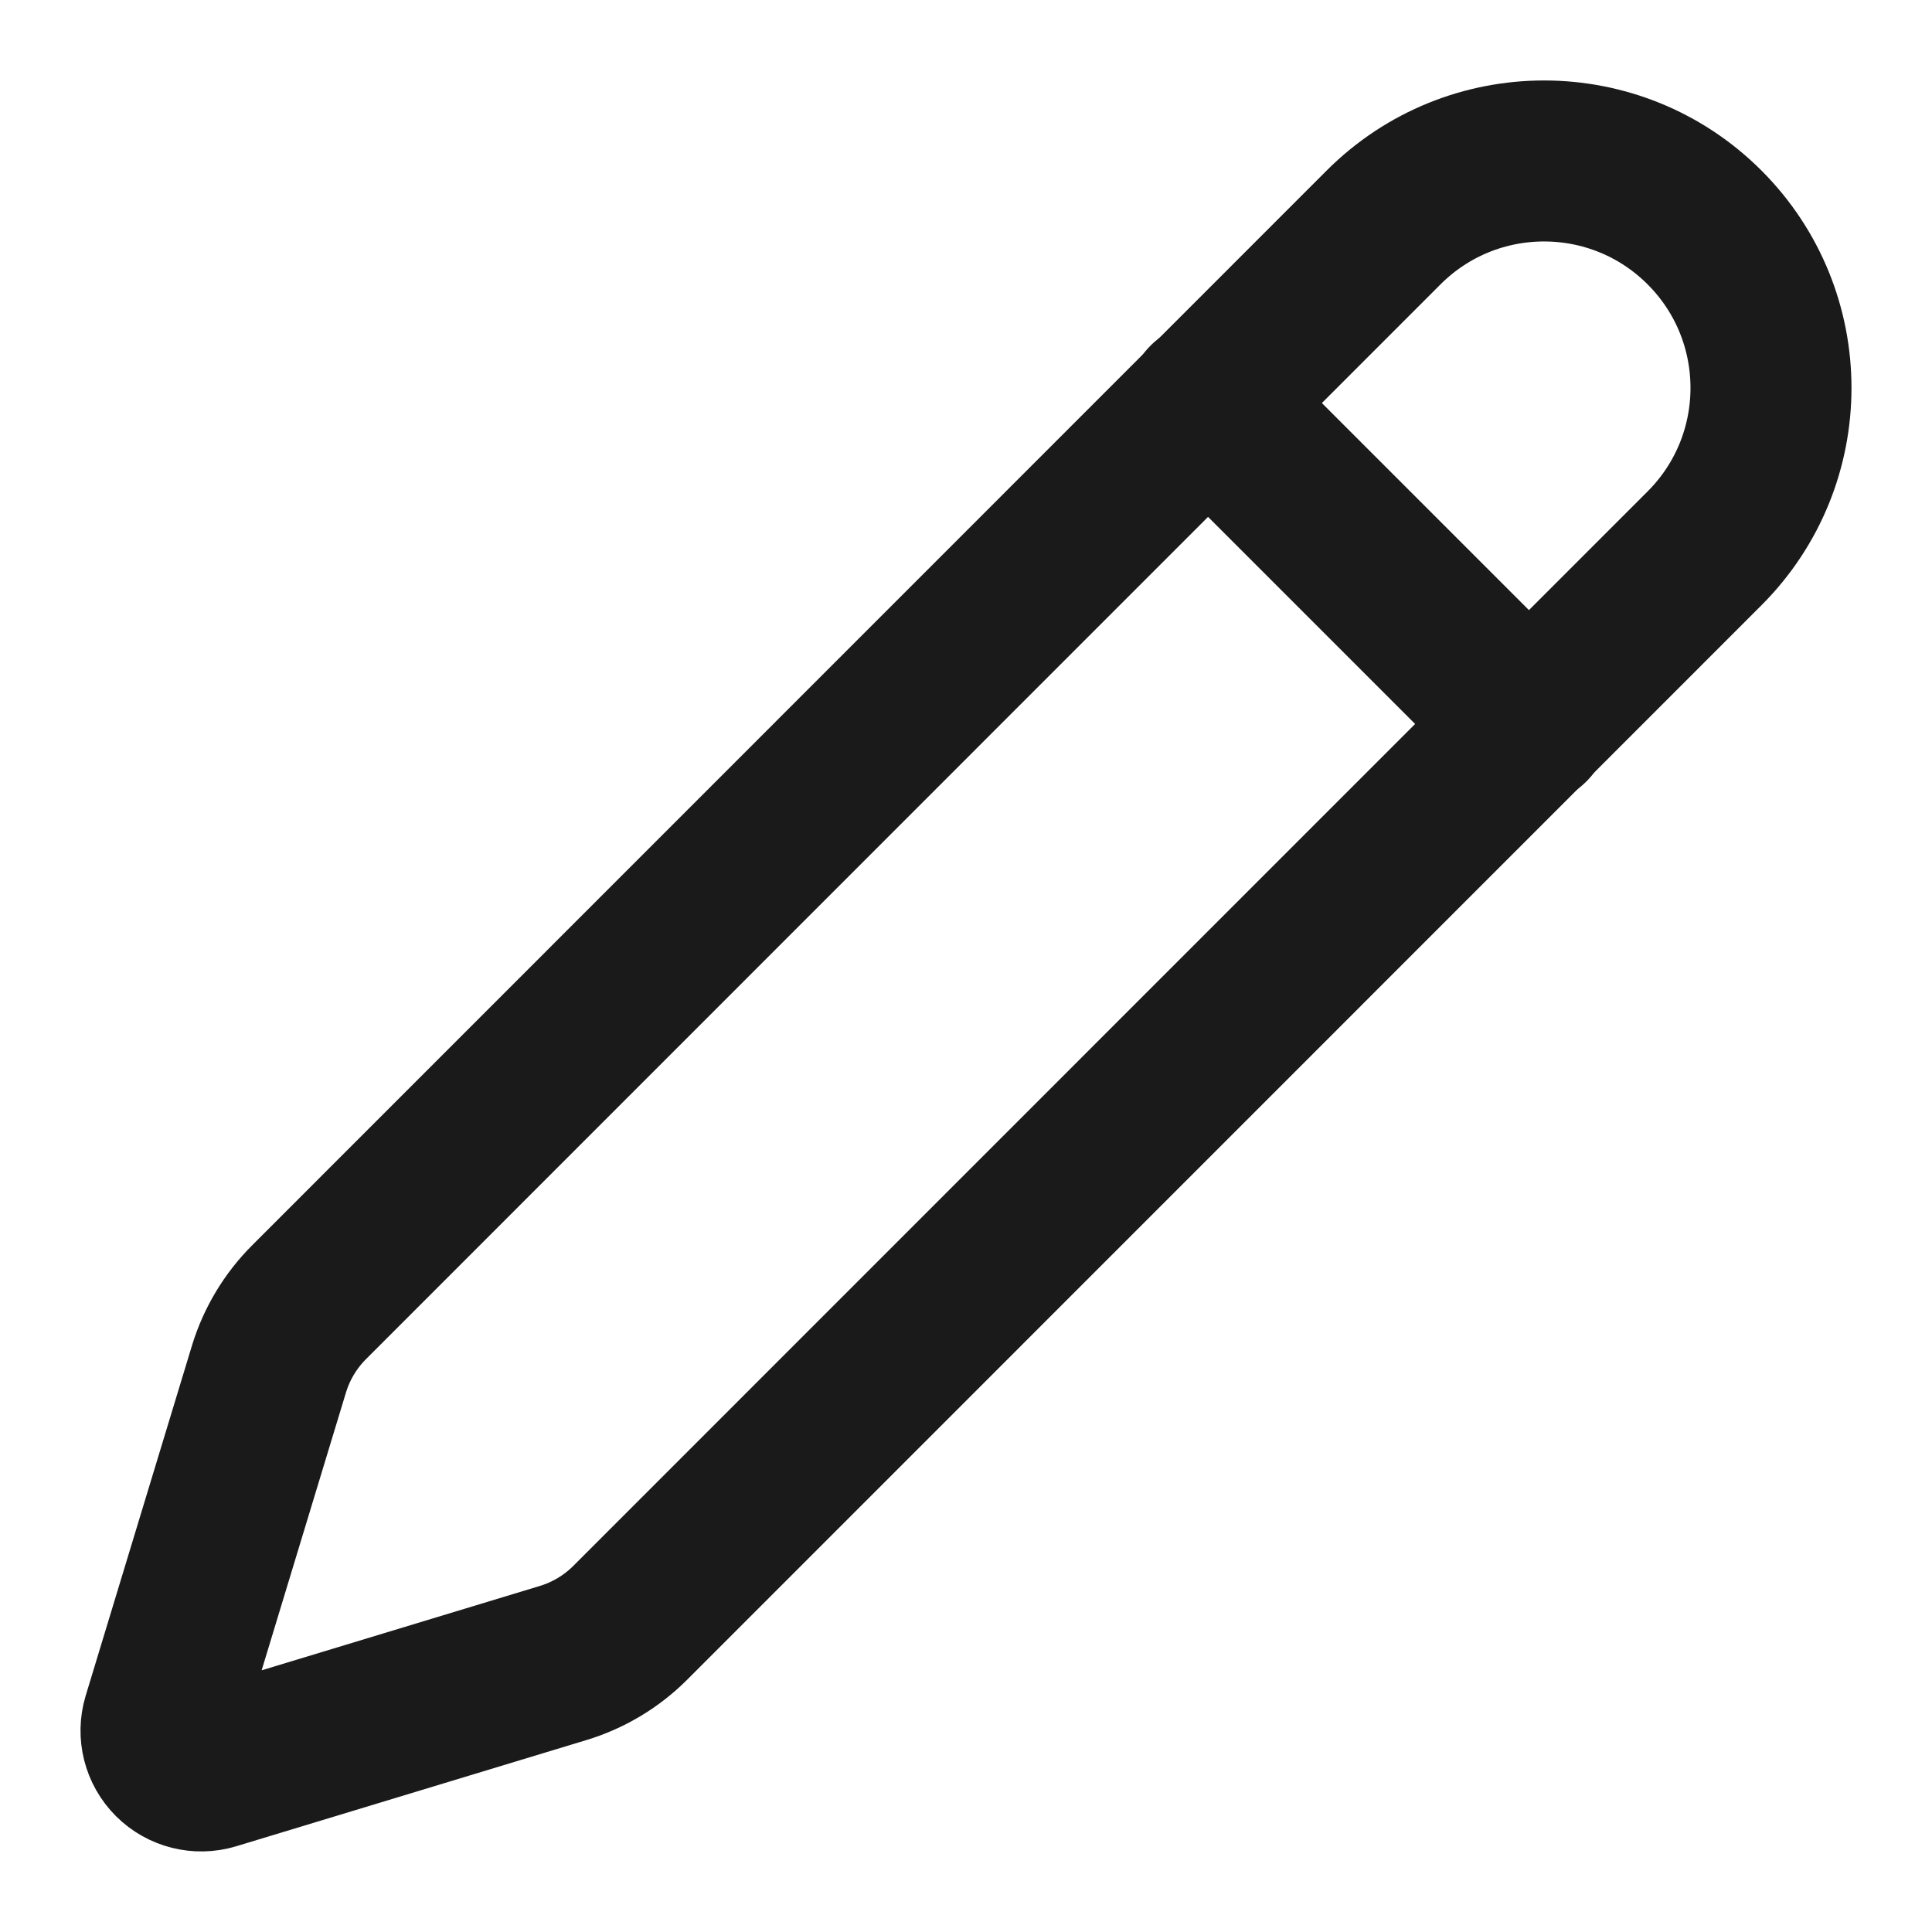
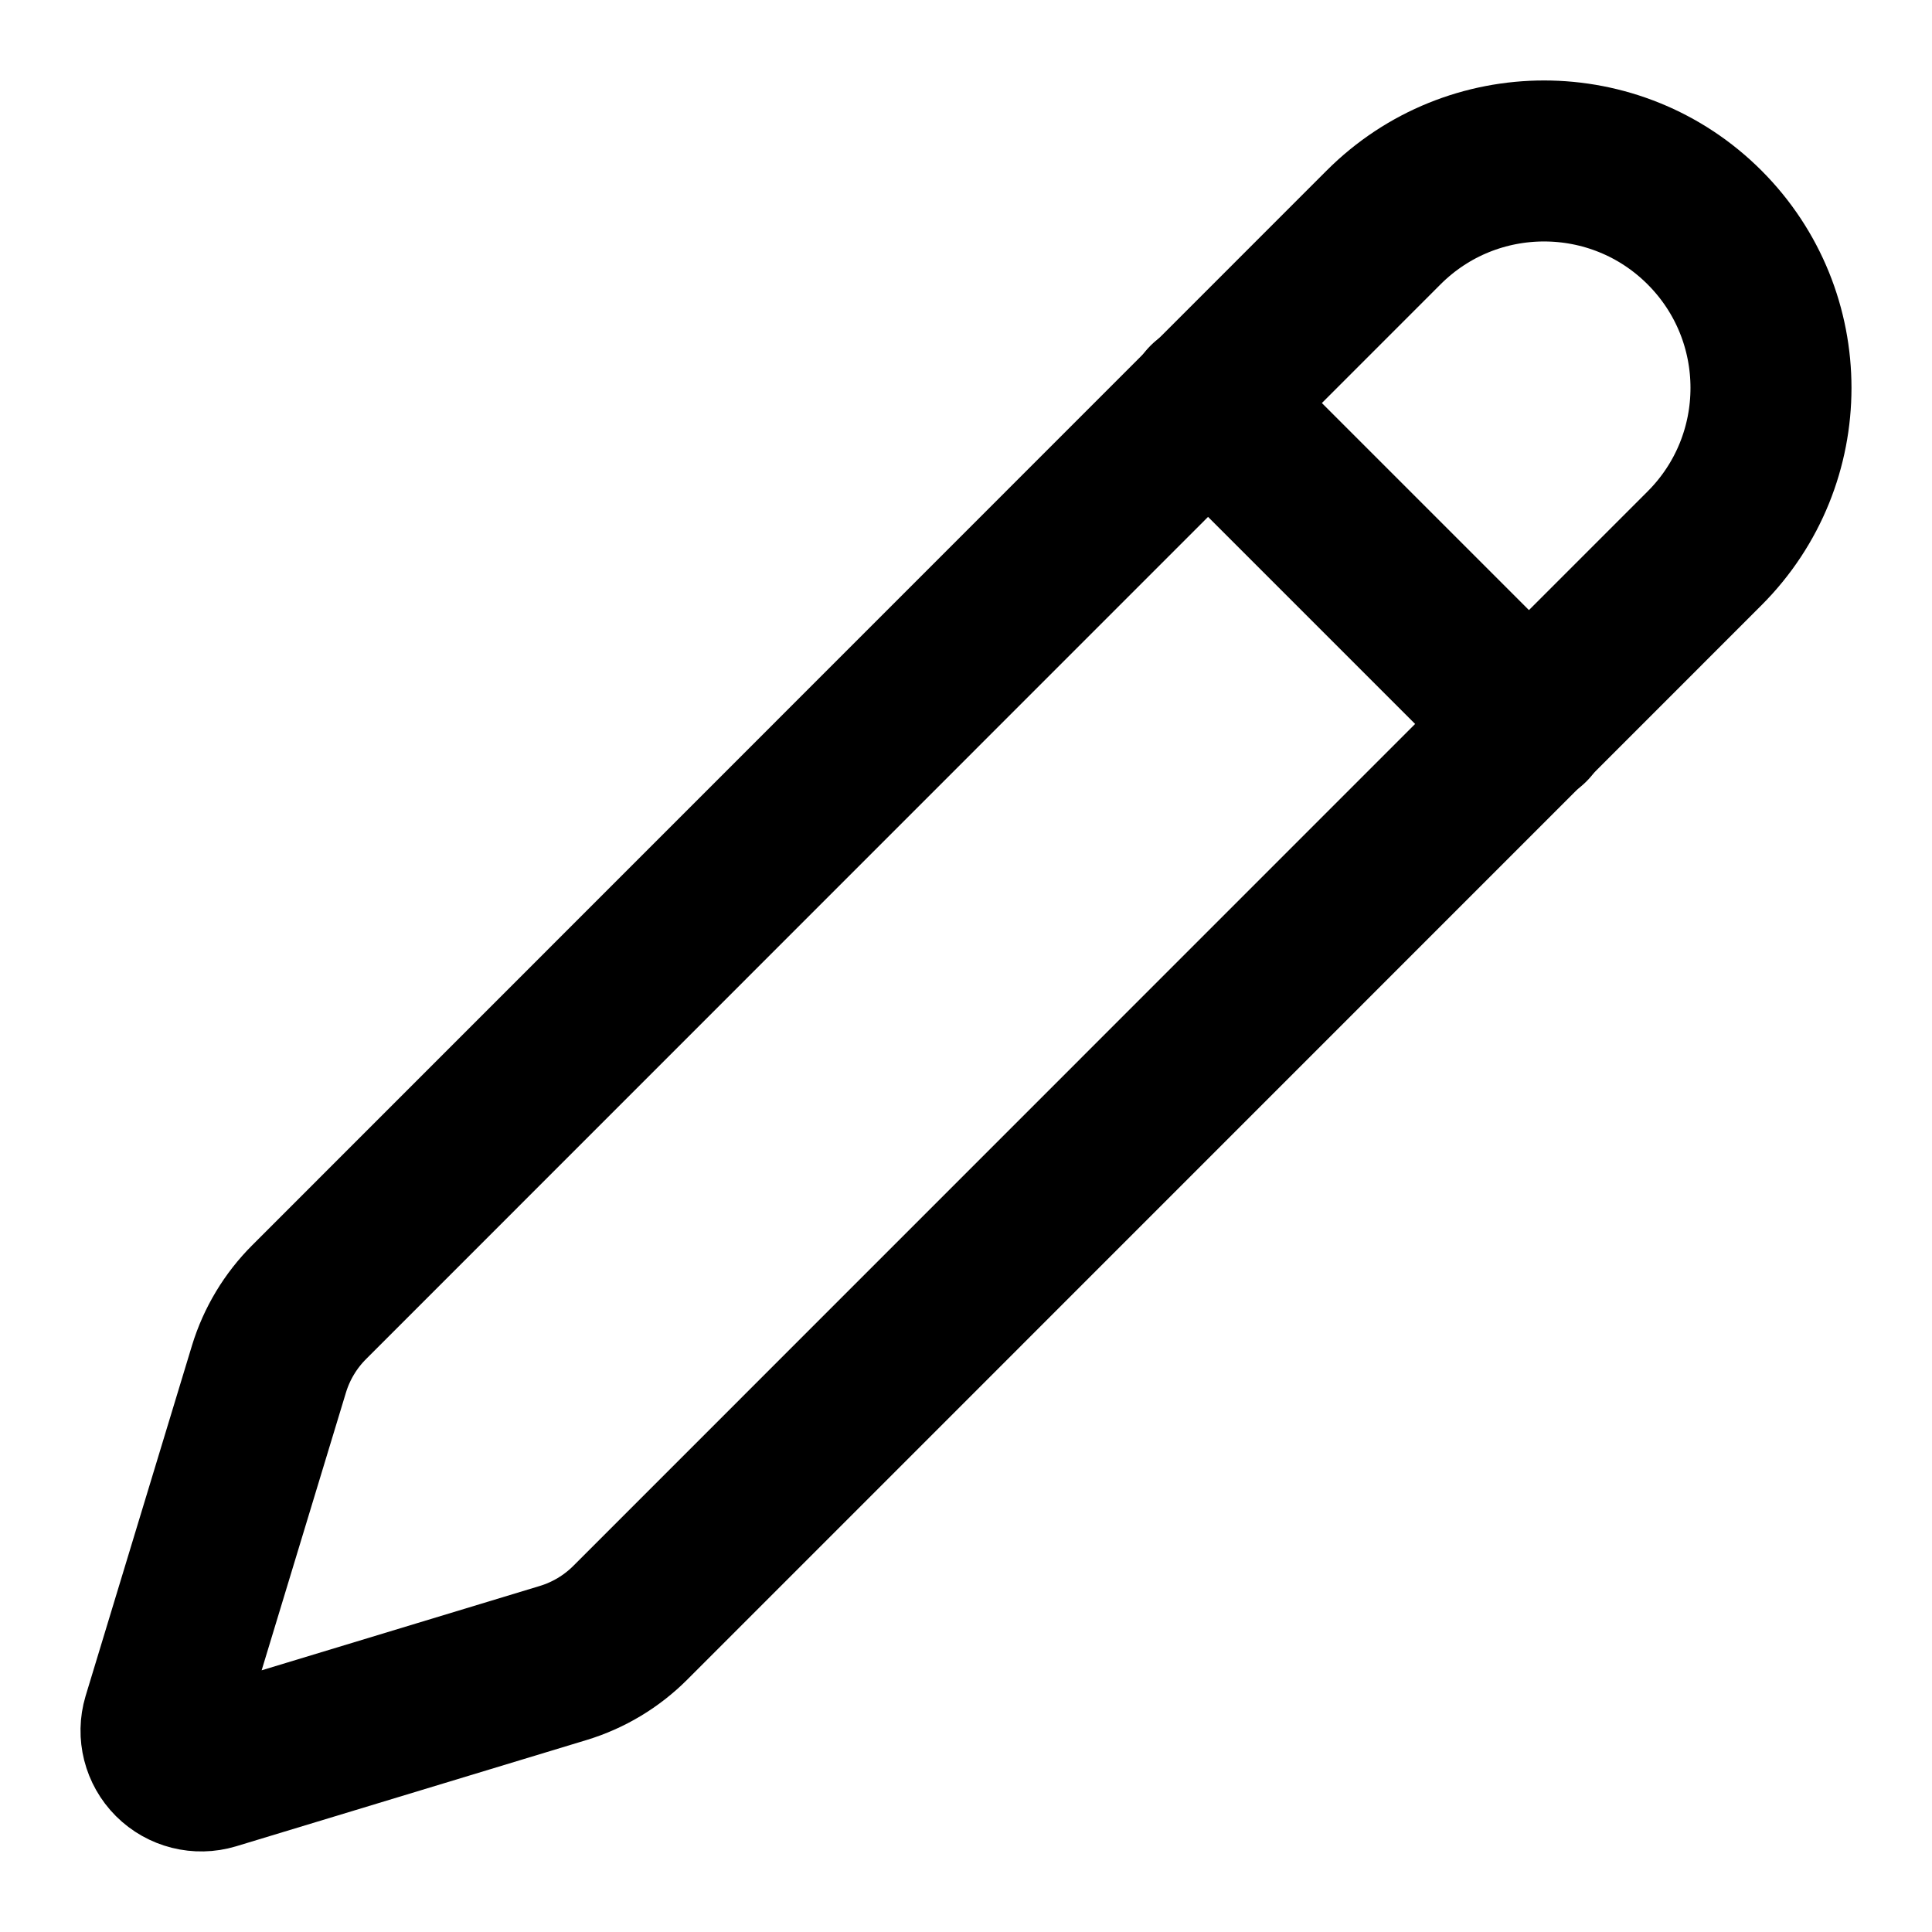
- <svg xmlns="http://www.w3.org/2000/svg" color="#1a1a1a" width="24" height="24" viewBox="0 0 24 24" fill="none" stroke="currentColor" stroke-width="2" stroke-linecap="round" stroke-linejoin="round">
-   <path d="M21.174 6.812a1 1 0 0 0-3.986-3.987L3.842 16.174a2 2 0 0 0-.5.83l-1.321 4.352a.5.5 0 0 0 .623.622l4.353-1.32a2 2 0 0 0 .83-.497z" style="fill:none" />
-   <path d="m15 5 4 4" style="fill:none" />
+ <svg xmlns="http://www.w3.org/2000/svg" width="24" height="24" viewBox="0 0 24 24" fill="none" stroke="currentColor" stroke-width="2" stroke-linecap="round" stroke-linejoin="round">
+   <style>* { fill: none !important; stroke: currentColor !important; }</style>
+   <path d="M21.174 6.812a1 1 0 0 0-3.986-3.987L3.842 16.174a2 2 0 0 0-.5.83l-1.321 4.352a.5.5 0 0 0 .623.622l4.353-1.32a2 2 0 0 0 .83-.497z" />
+   <path d="m15 5 4 4" />
</svg>
